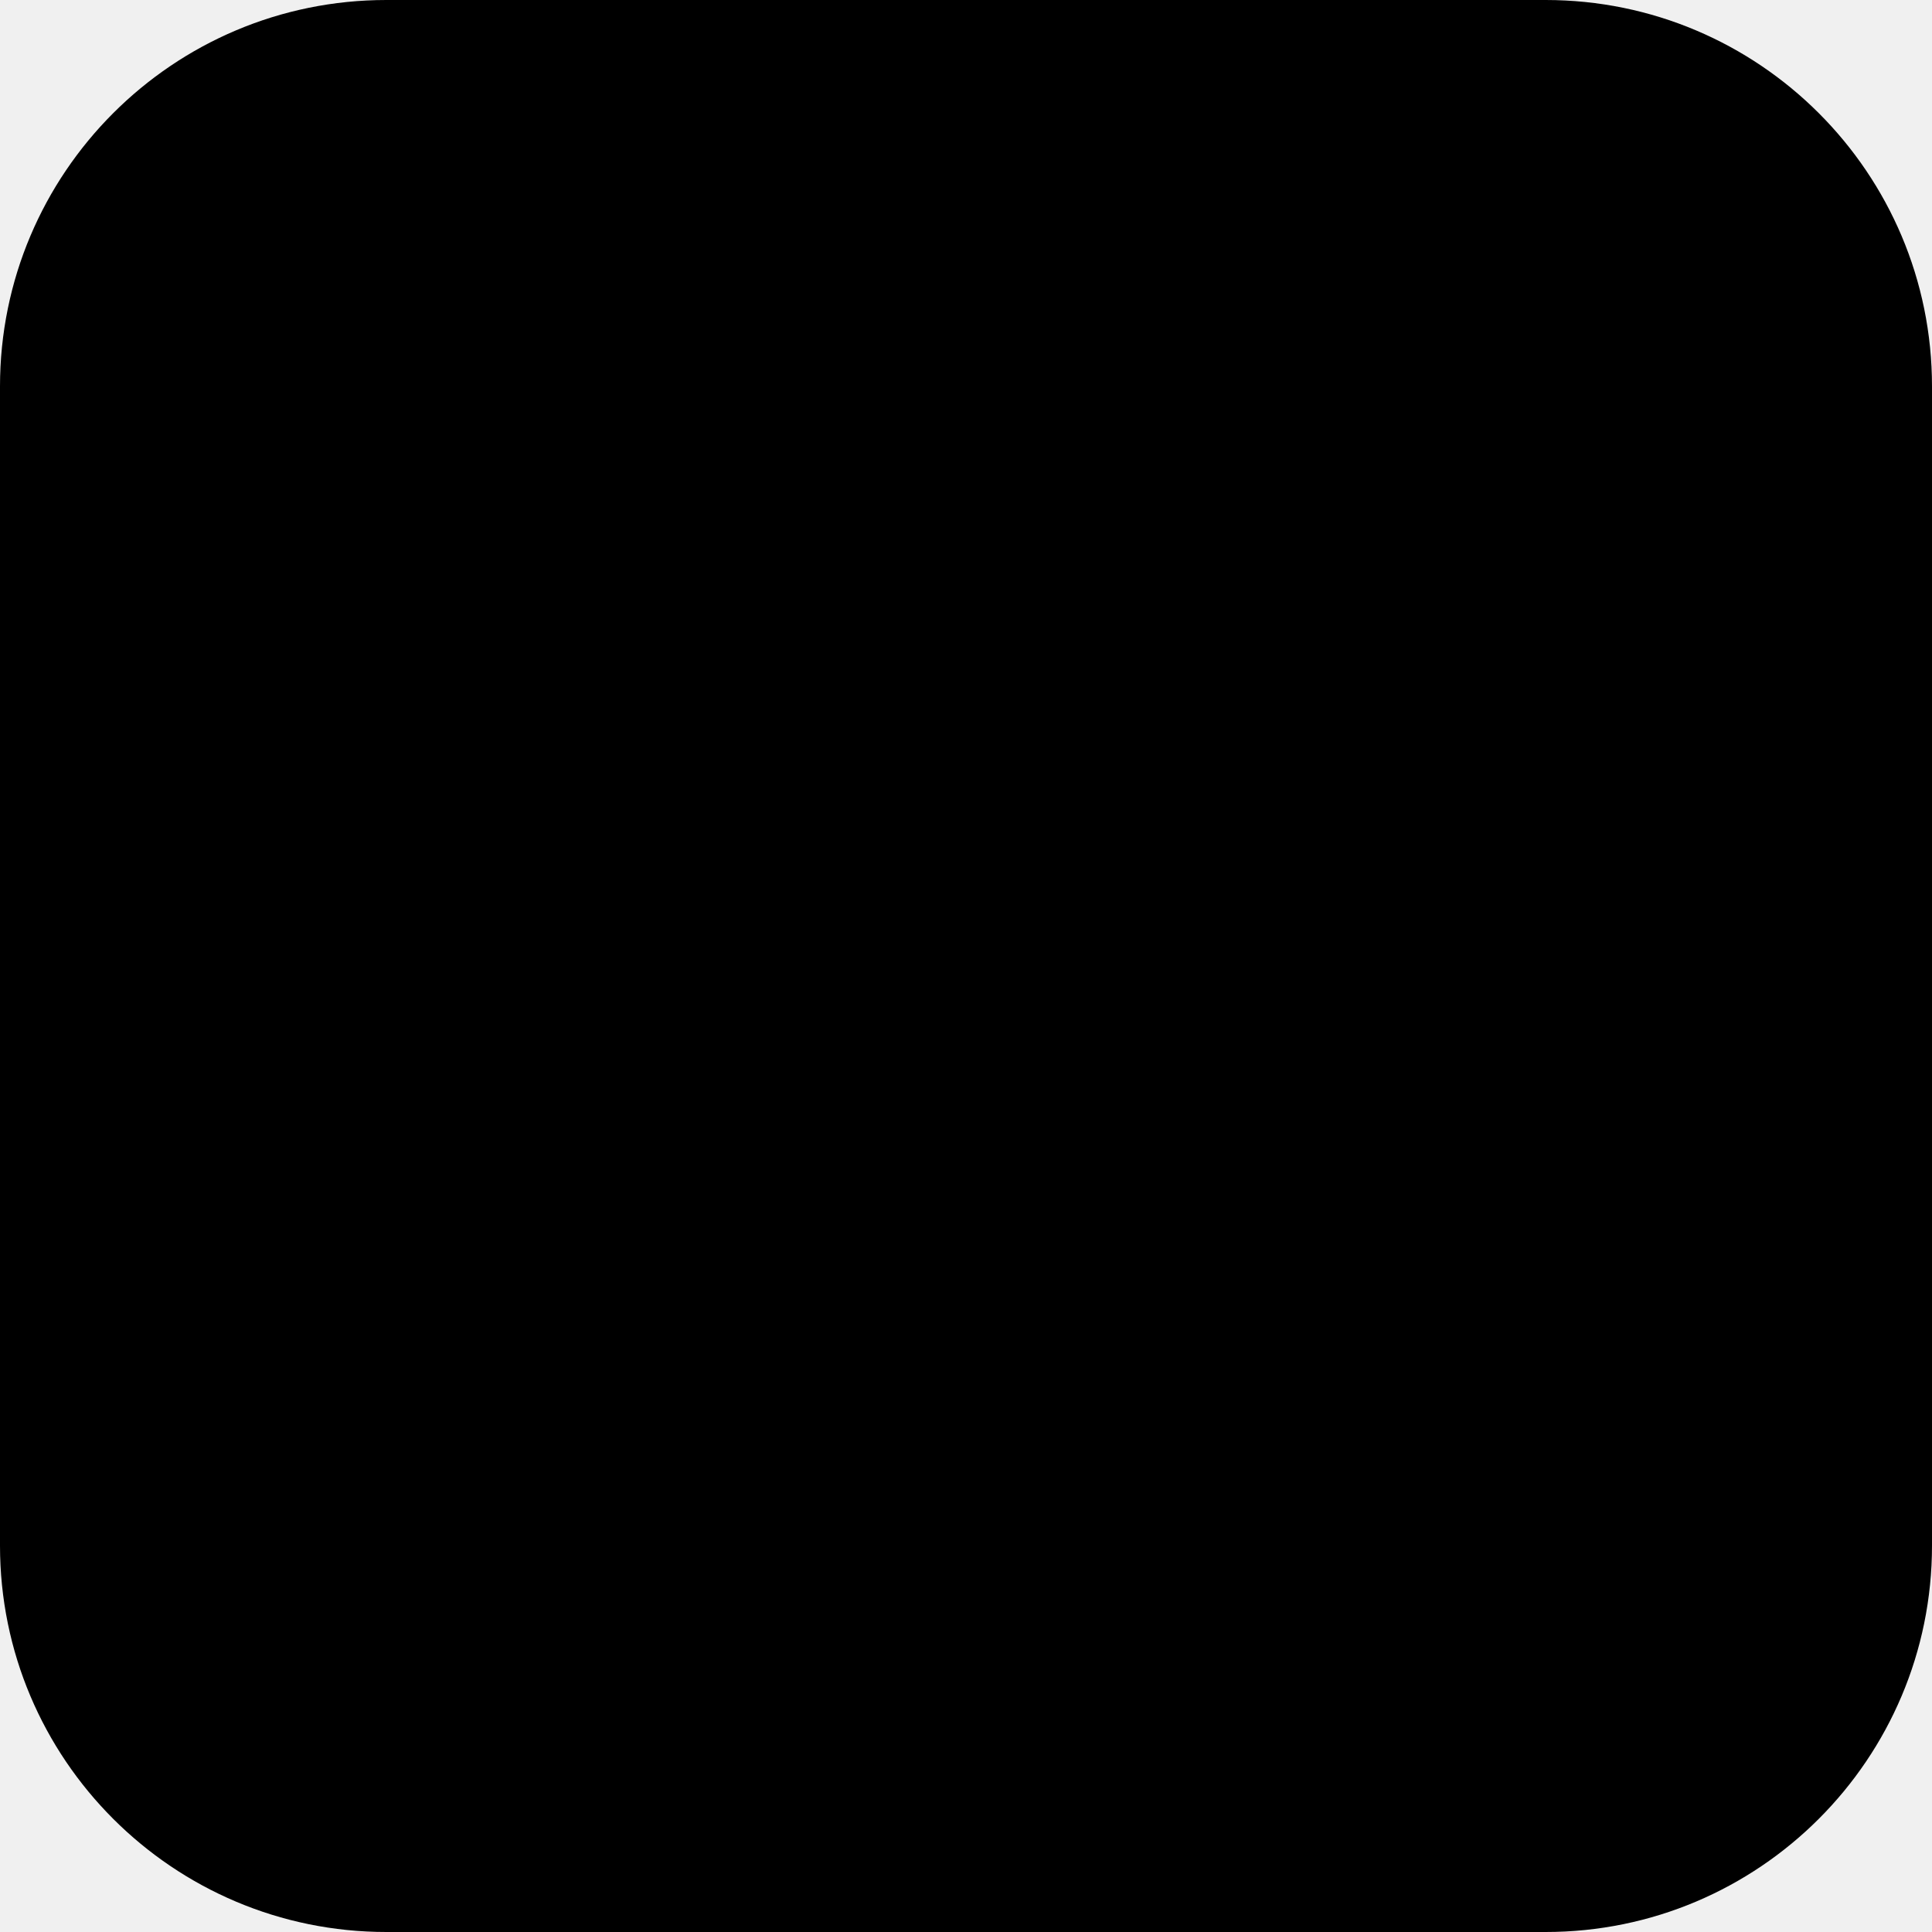
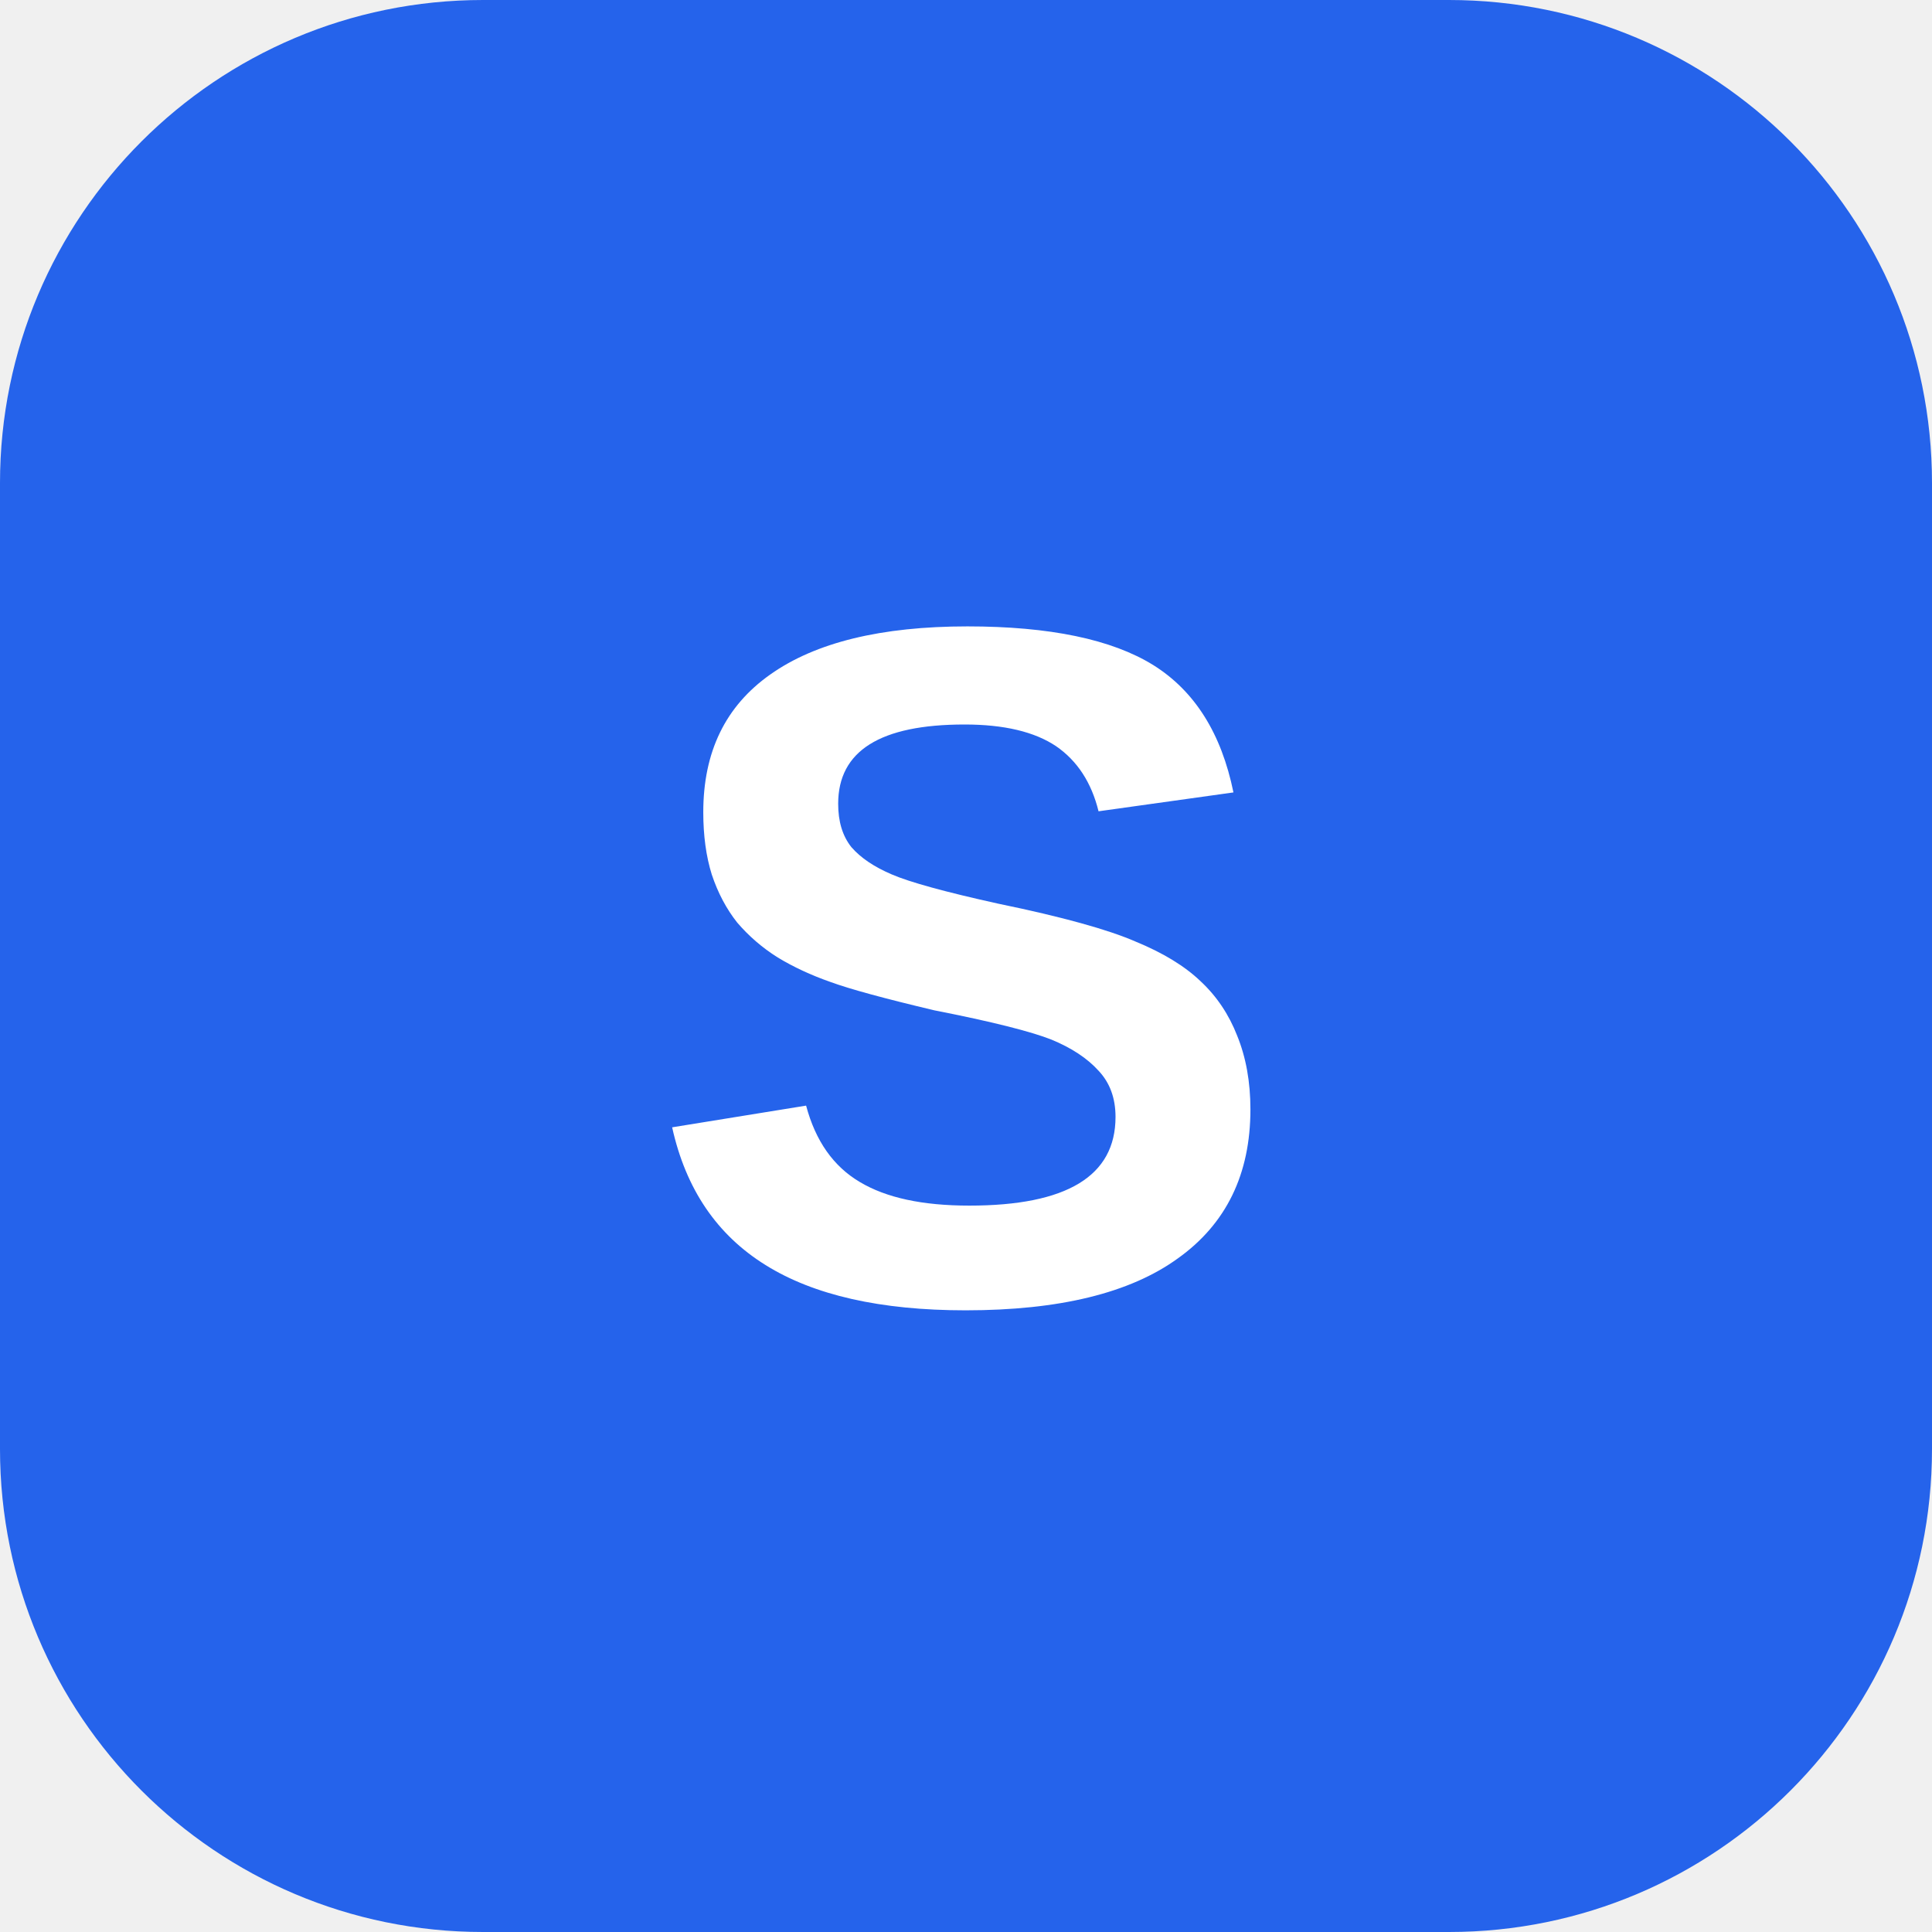
- <svg xmlns="http://www.w3.org/2000/svg" viewBox="0 0 100 100">
-   <style>
-     .text { font-family: Arial, sans-serif; font-weight: bold; }
-     @media (prefers-color-scheme: dark) {
-       .text { fill: #ffffff; }
-       .bg { fill: #1a1a1a; }
-     }
-     @media (prefers-color-scheme: light) {
-       .text { fill: #1a1a1a; }
-       .bg { fill: #ffffff; }
-     }
-   </style>
-   <rect class="bg" x="0" y="0" width="100" height="100" rx="20" />
-   <text class="text" x="50" y="65" text-anchor="middle" font-size="50">S</text>
+ <svg xmlns="http://www.w3.org/2000/svg" width="32" height="32" viewBox="0 0 32 32" fill="none">
+   <rect width="32" height="32" rx="8" fill="#2563EB" />
+   <text x="50%" y="50%" text-anchor="middle" dominant-baseline="central" fill="white" font-family="Arial" font-weight="bold" font-size="16">S</text>
</svg>
